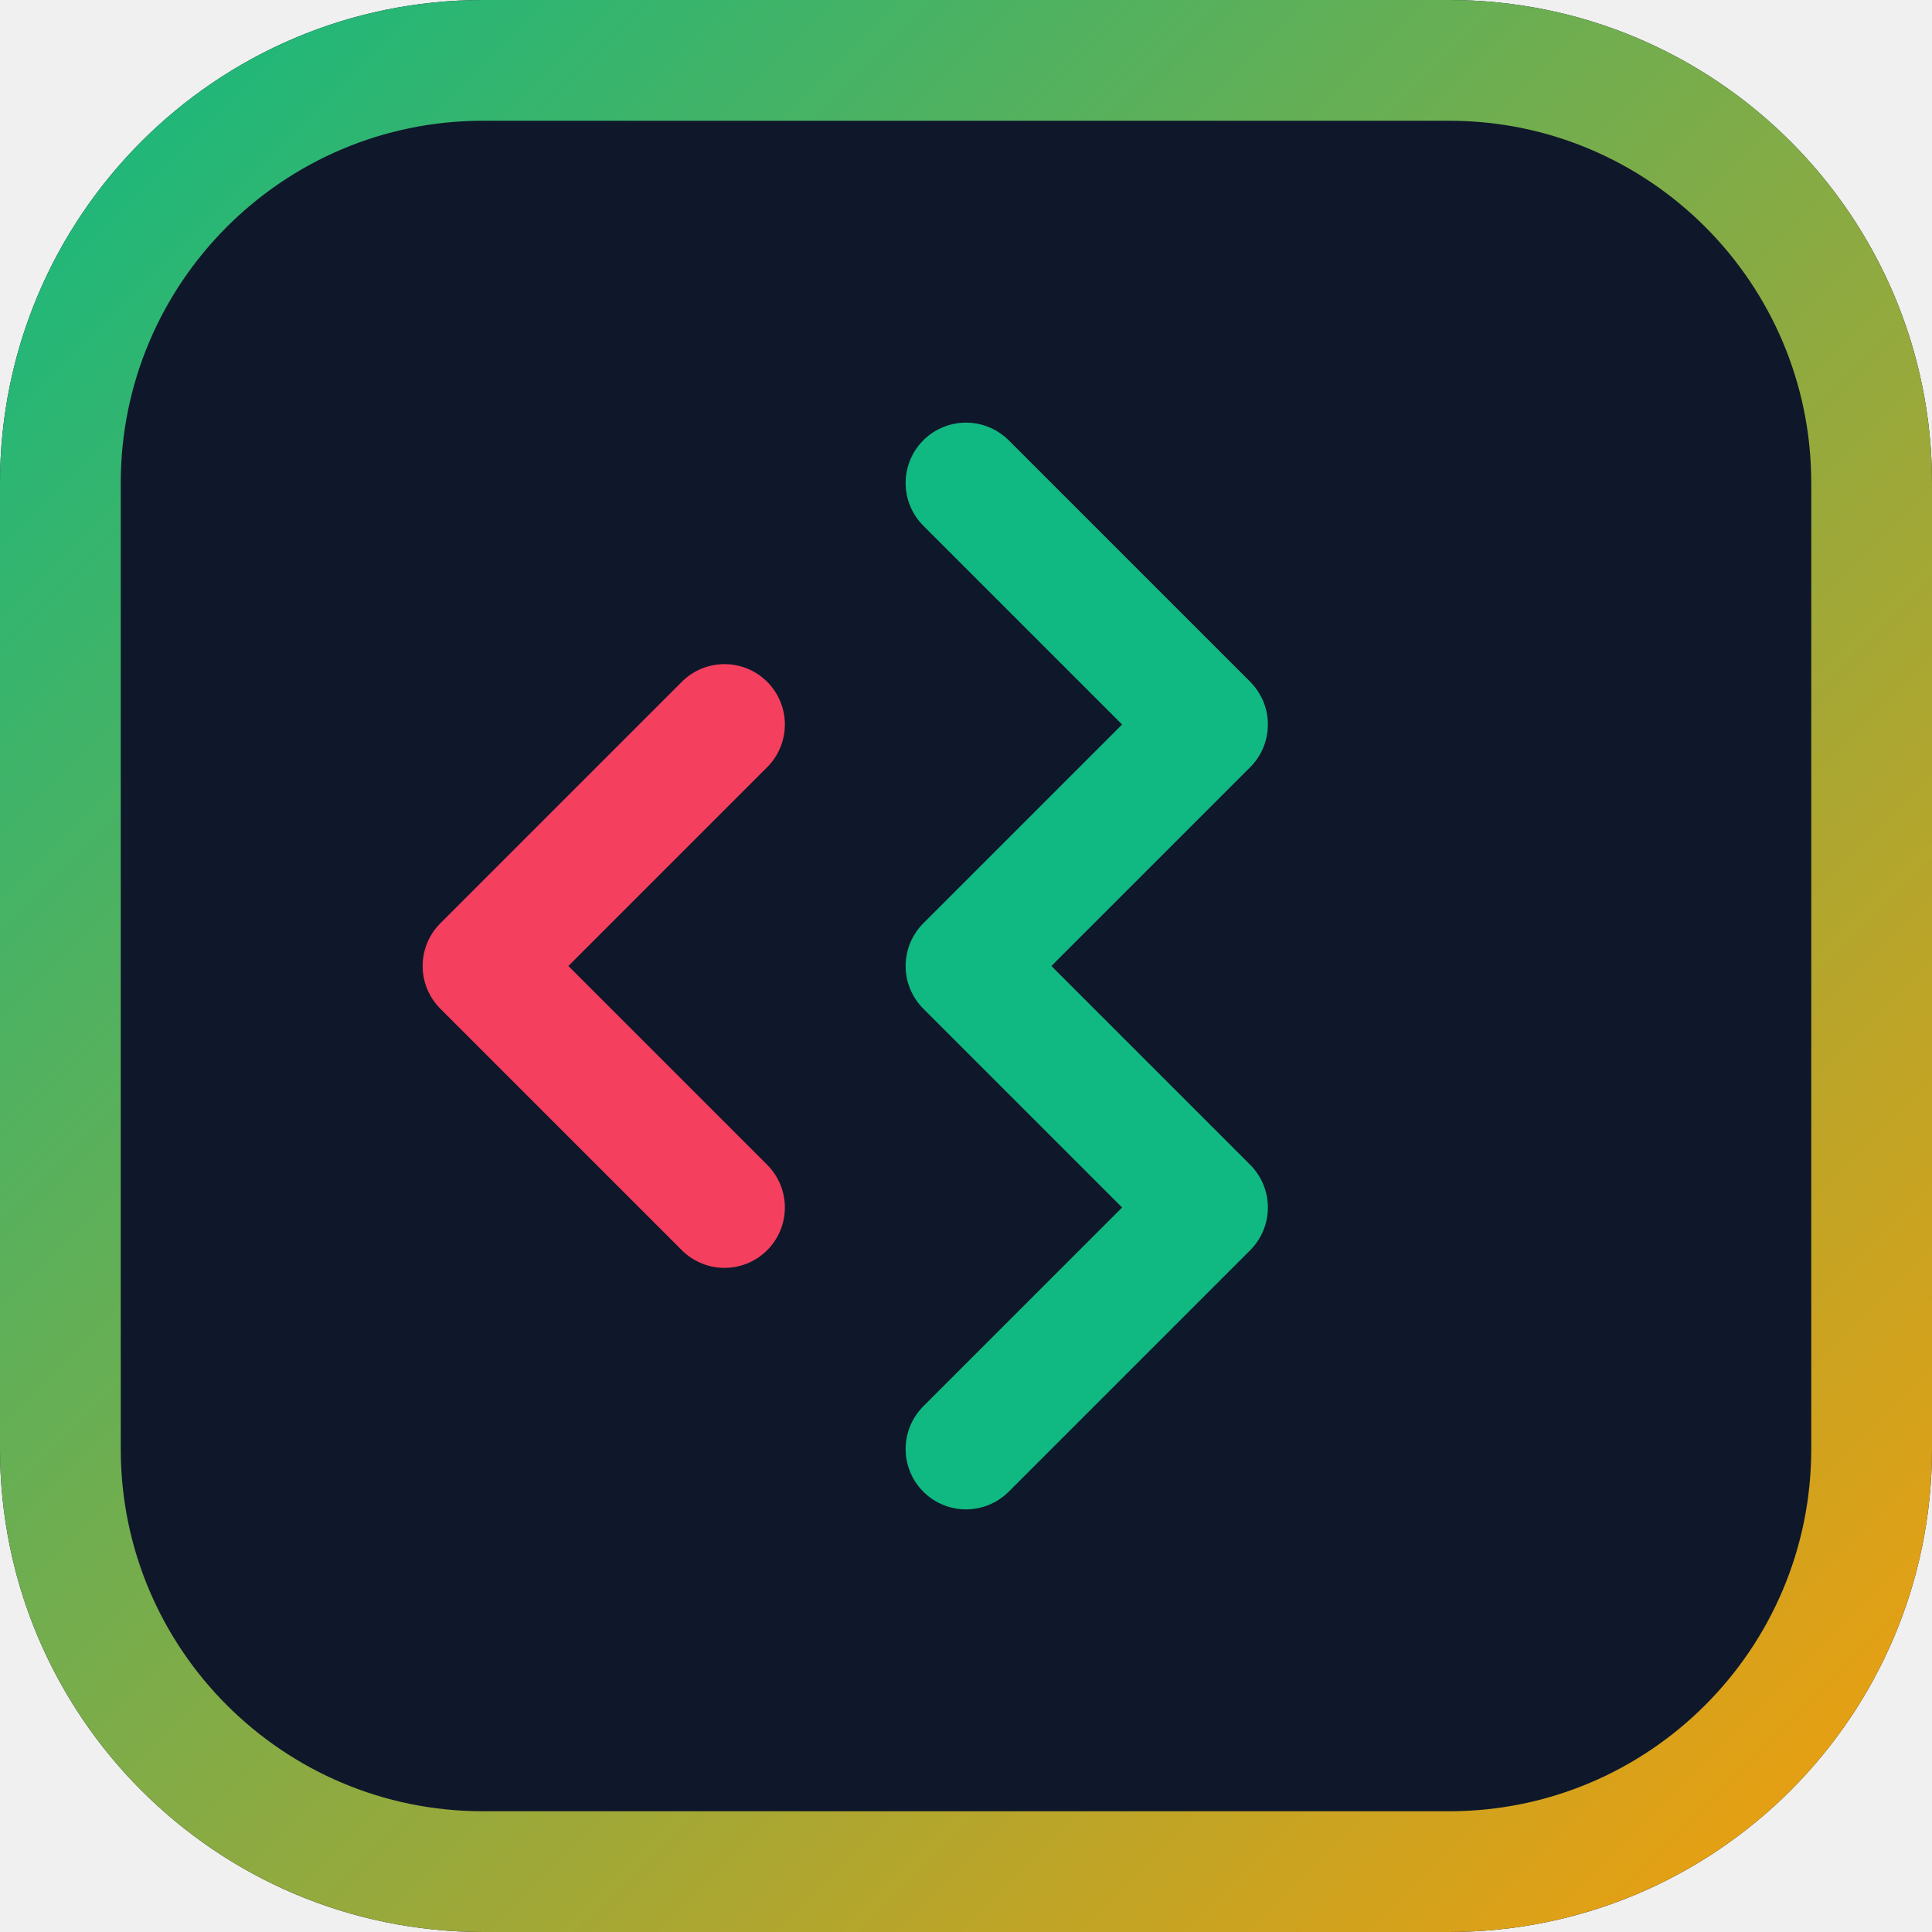
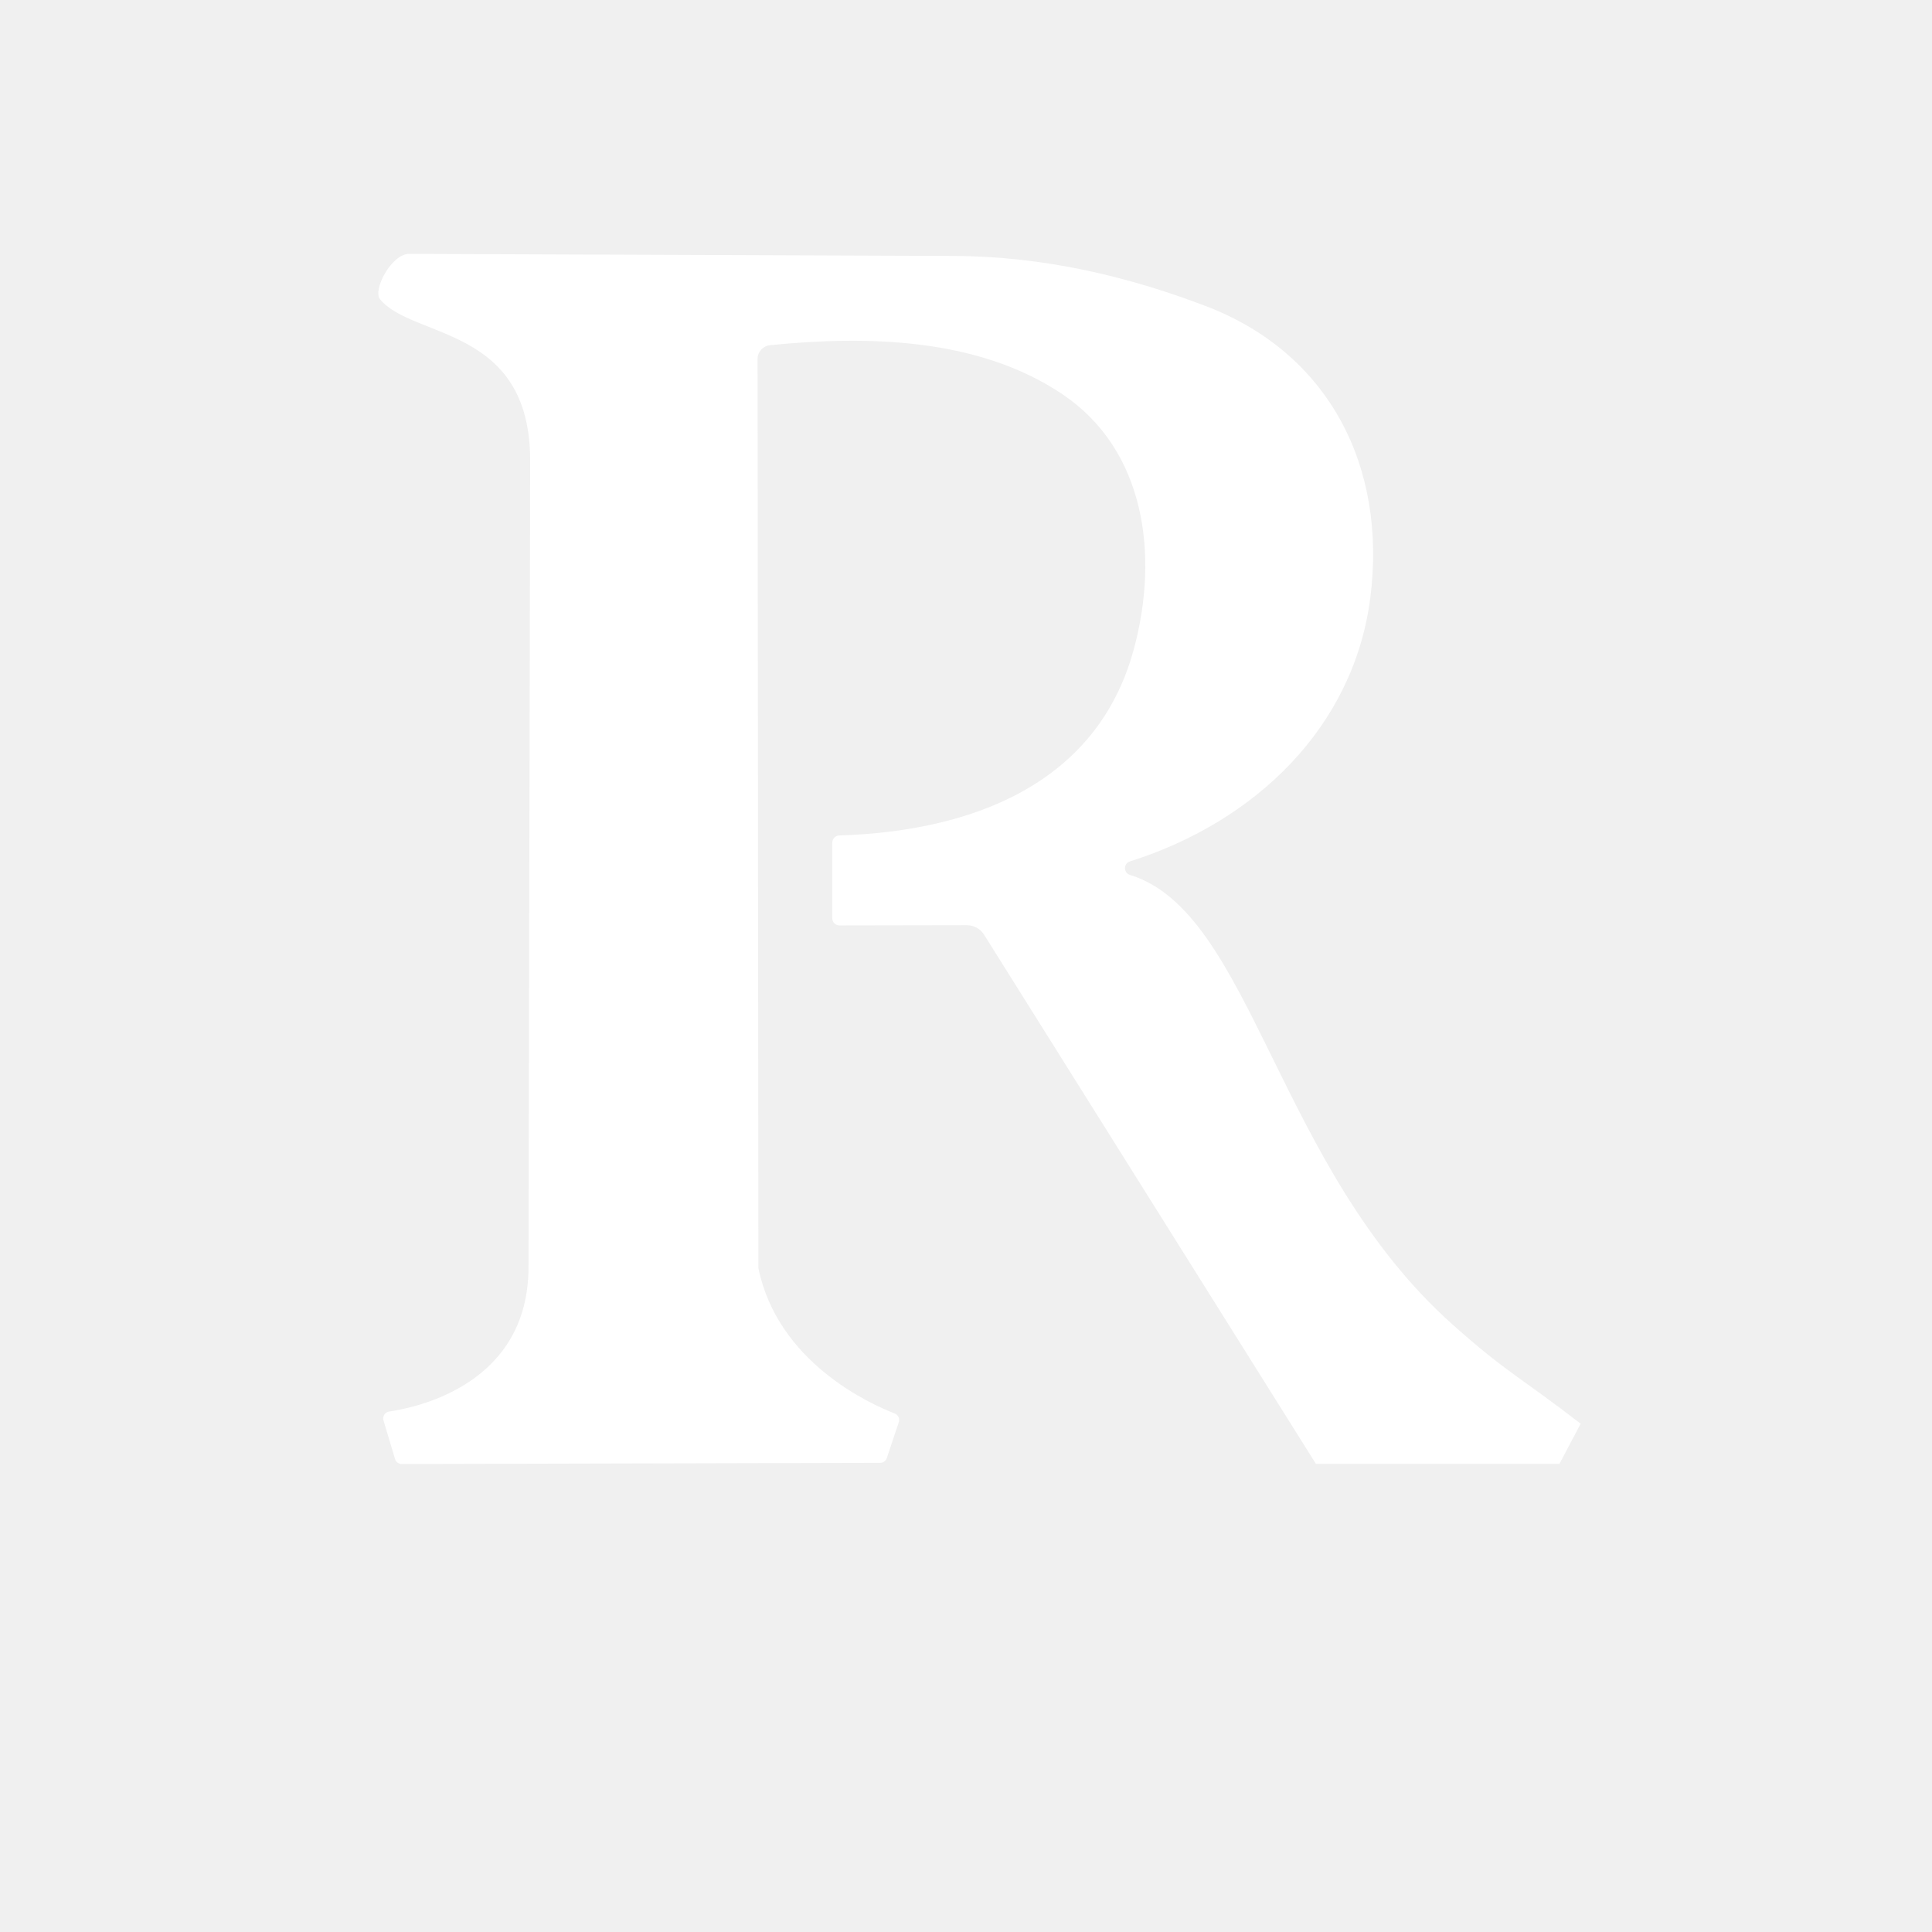
- <svg xmlns="http://www.w3.org/2000/svg" width="32" height="32" viewBox="0 0 32 32" fill="none">
-   <rect width="32" height="32" rx="8" fill="#0f172a" />
-   <rect x="1" y="1" width="30" height="30" rx="7" stroke="url(#gradient)" stroke-width="2" />
-   <path d="M16 8L20 12L16 16L20 20L16 24" stroke="#10b981" stroke-width="2" stroke-linecap="round" stroke-linejoin="round" />
-   <path d="M12 12L8 16L12 20" stroke="#f43f5e" stroke-width="2" stroke-linecap="round" stroke-linejoin="round" />
-   <defs>
-     <linearGradient id="gradient" x1="0" y1="0" x2="32" y2="32" gradientUnits="userSpaceOnUse">
-       <stop stop-color="#10b981" />
-       <stop offset="1" stop-color="#f59e0b" />
-     </linearGradient>
-   </defs>
+ <svg xmlns="http://www.w3.org/2000/svg" viewBox="0 0 595.28 841.89" width="32" height="32">
+   <path fill="#fff" d="M565.48,620.39c-26-20.11-32.27-22.21-55.82-43.22-76.91-68.63-87.31-179.51-140.55-195.91-2.89-.89-2.92-4.98-.03-5.89,55.14-17.44,97.6-58.94,104.74-114.9,7.27-56.98-17.78-106.56-71.78-127.13-33.6-12.8-70.29-21.66-109.85-21.81l-237.18-.9c-7.74-.03-16.02,15.78-12.71,19.78,14.37,17.39,65.54,11.42,65.42,70.47l-.72,351.36c-.1,50.37-47.39,60.89-60.75,62.86-1.82.27-2.97,2.1-2.45,3.86l5.04,16.84c.38,1.28,1.57,2.16,2.91,2.16l208.51-.51c1.3,0,2.45-.83,2.86-2.07l5.24-15.64c.52-1.54-.27-3.2-1.78-3.79-10.86-4.21-50.97-22.33-59.41-63.35l-.36-396.16c0-3.11,2.35-5.71,5.44-6.02,41.82-4.16,90.49-3.48,127.48,21.42,36.1,24.3,42.11,70.2,31.03,111.09-16.01,59.09-71.14,79.36-128.35,81.13-1.69.05-3.04,1.43-3.04,3.12v32.97c0,1.73,1.4,3.12,3.13,3.12l55.53-.1c3.04,0,5.87,1.56,7.49,4.14l144.59,230.57h106.14l9.24-17.5Z" />
</svg>
